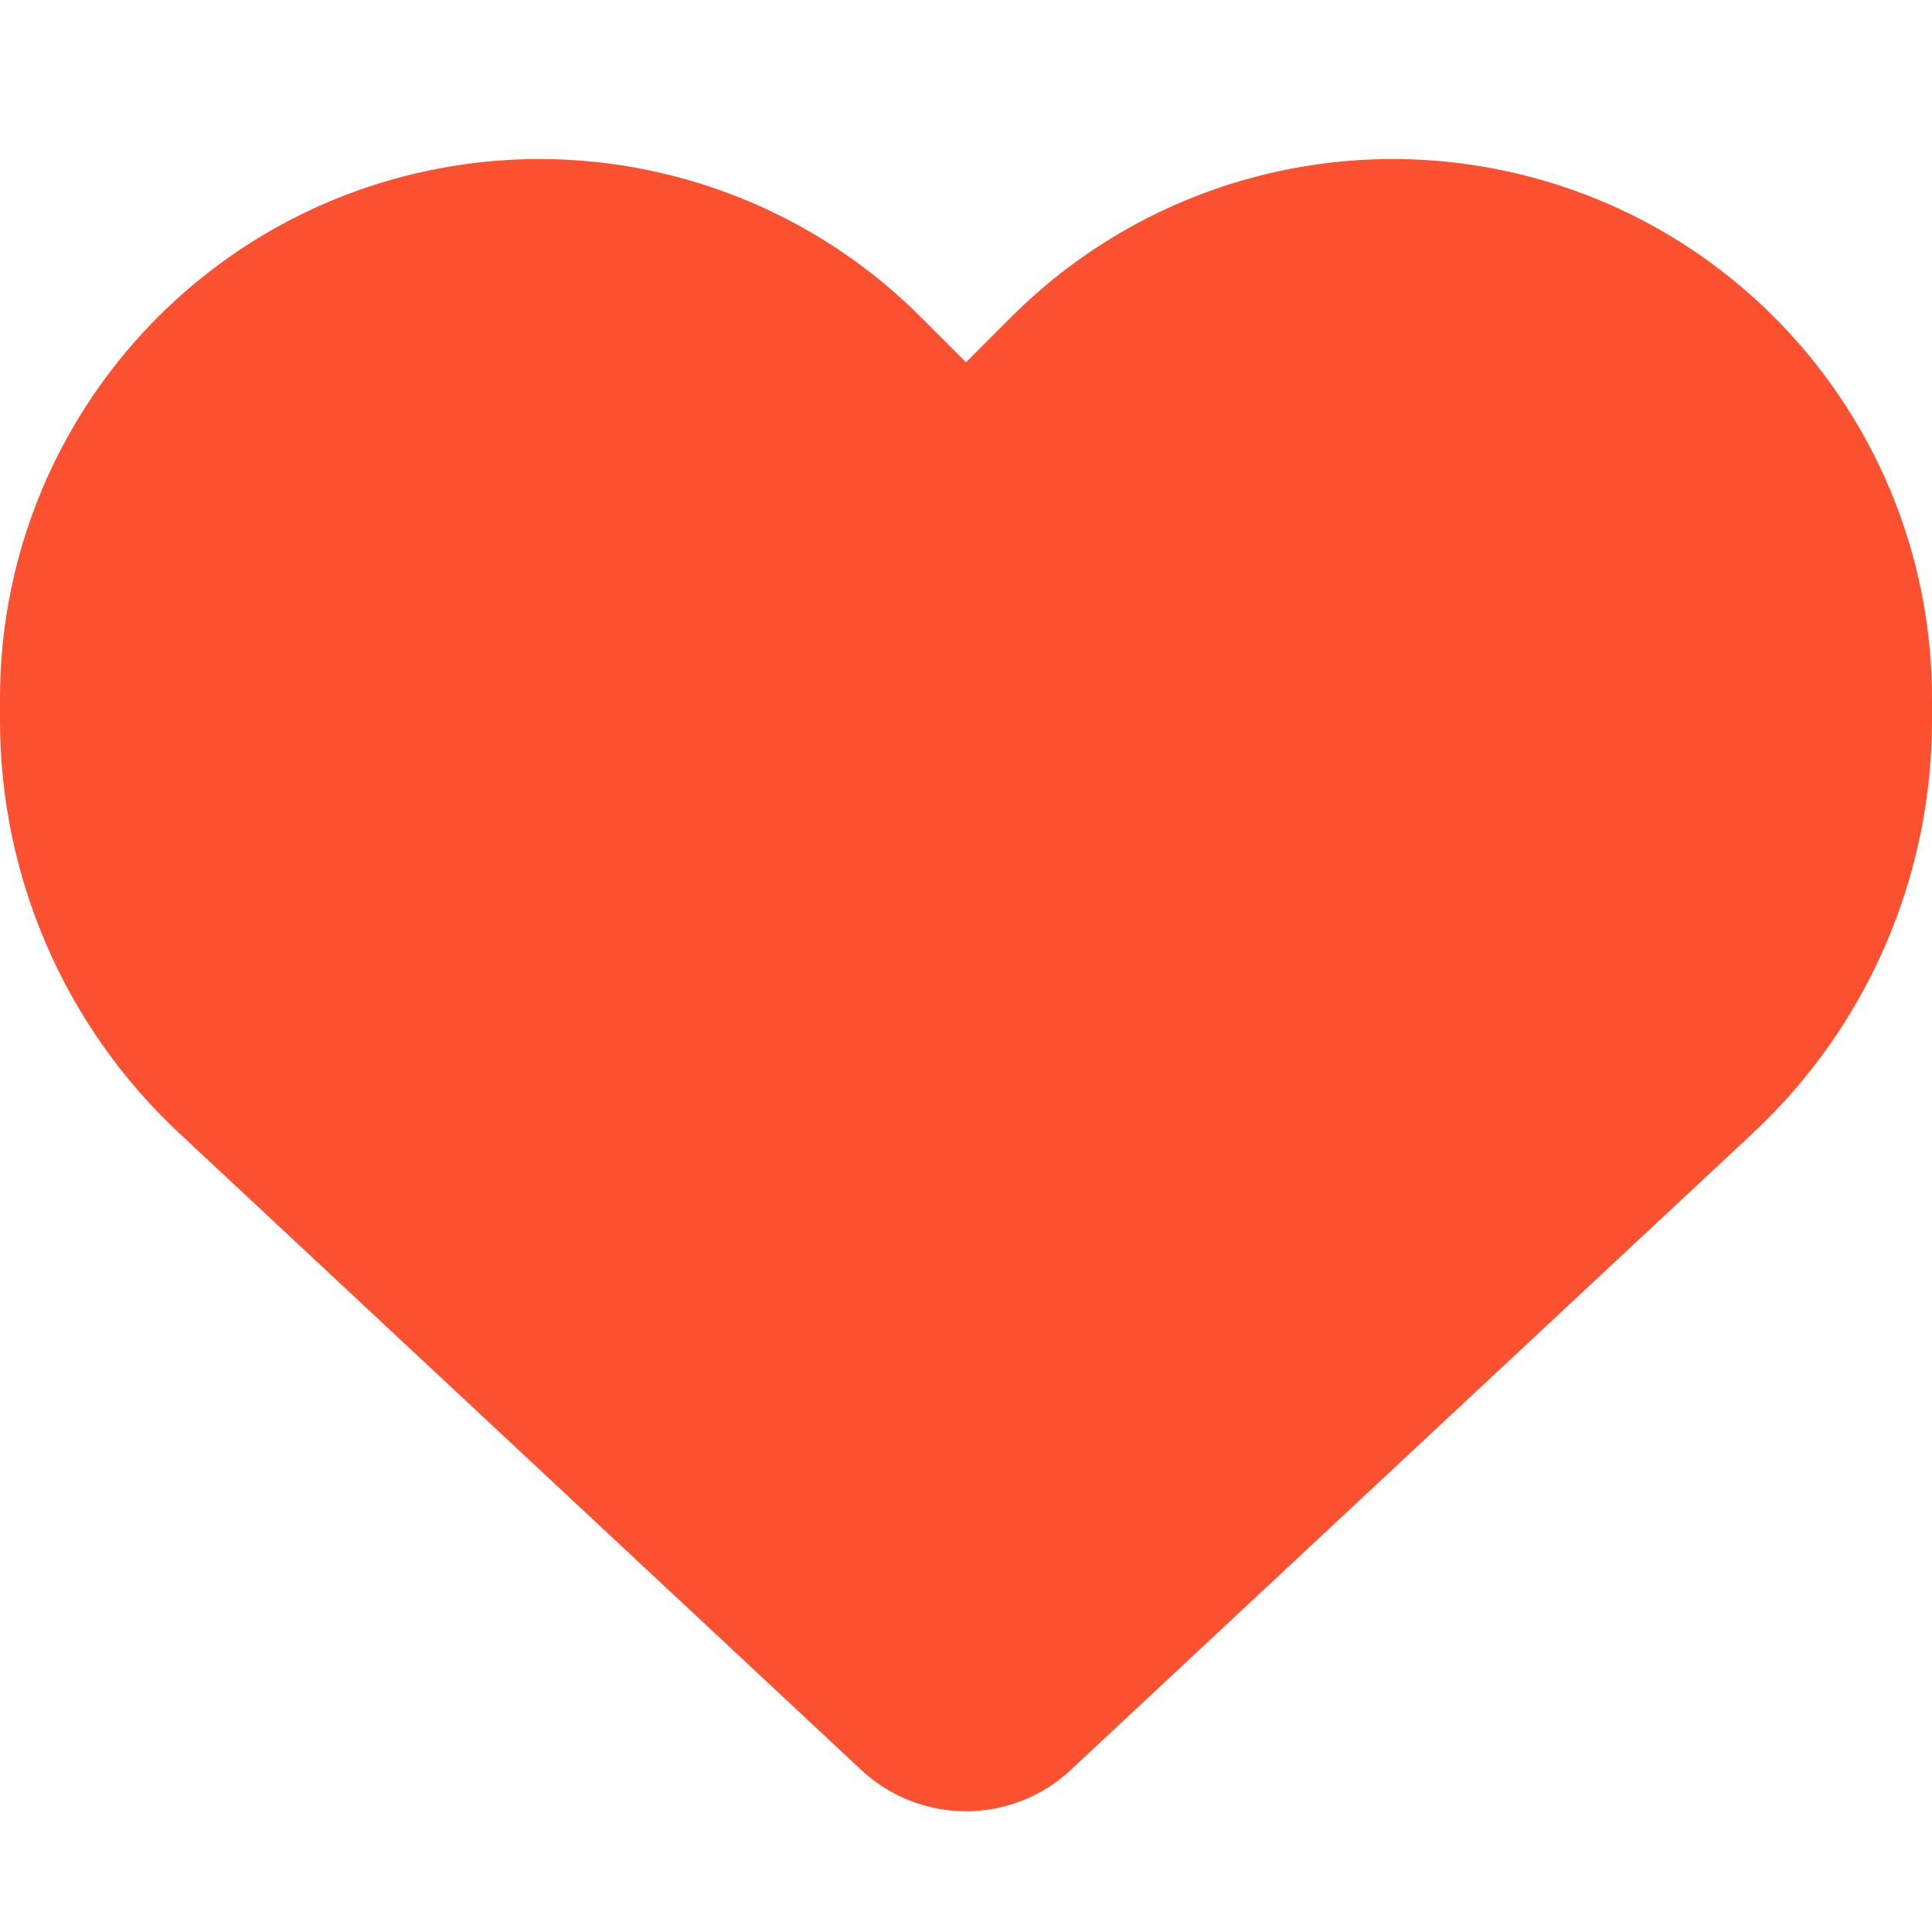
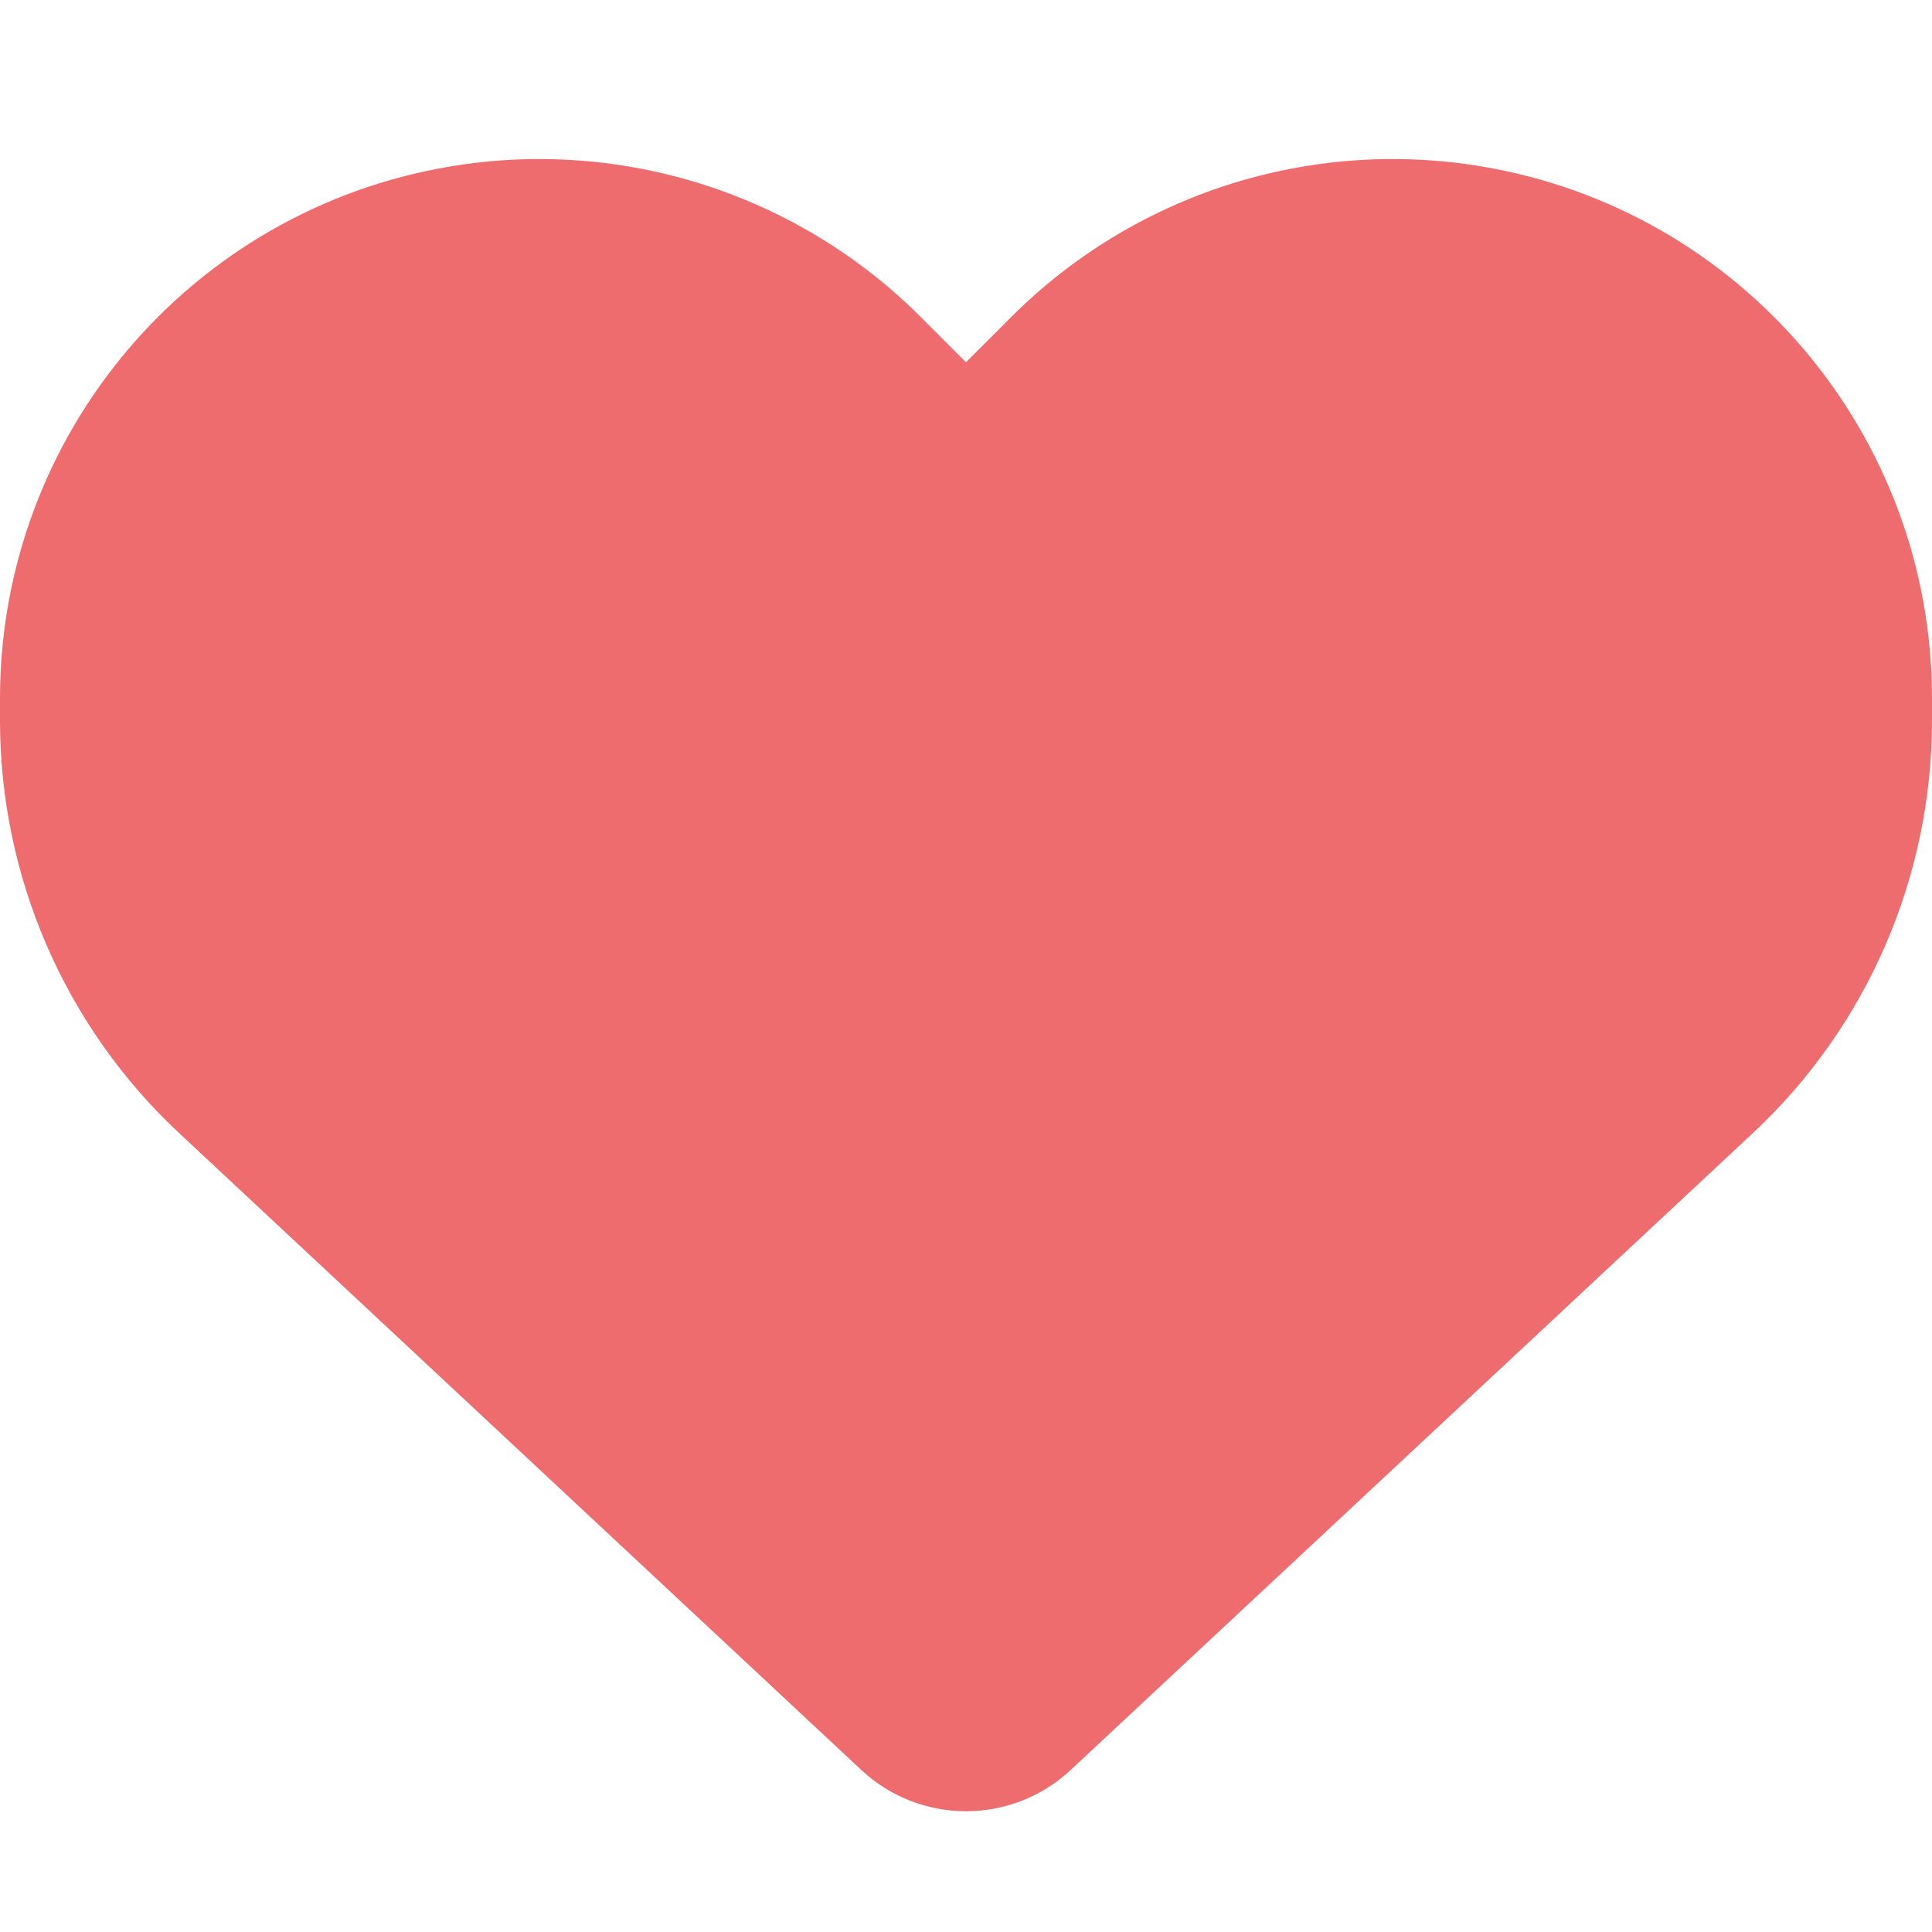
<svg xmlns="http://www.w3.org/2000/svg" viewBox="0 0 512 512">
-   <path fill="#fc5130" d="M47.6 300.4L228.3 469.1c7.5 7 17.4 10.9 27.7 10.9s20.2-3.9 27.7-10.9L464.4 300.4c30.4-28.3 47.6-68 47.6-109.5v-5.8c0-69.9-50.5-129.5-119.4-141C347 36.5 300.6 51.4 268 84L256 96 244 84c-32.6-32.6-79-47.5-124.6-39.9C50.5 55.6 0 115.2 0 185.1v5.8c0 41.5 17.2 81.2 47.6 109.5z" />
+   <path fill="#ee6b6e" d="M47.6 300.4L228.3 469.1c7.5 7 17.4 10.9 27.7 10.9s20.2-3.9 27.7-10.9L464.4 300.4c30.4-28.3 47.6-68 47.6-109.5v-5.8c0-69.9-50.5-129.5-119.4-141C347 36.5 300.6 51.4 268 84L256 96 244 84c-32.6-32.6-79-47.5-124.6-39.9C50.5 55.6 0 115.2 0 185.1v5.8c0 41.5 17.2 81.2 47.6 109.5z" />
</svg>
